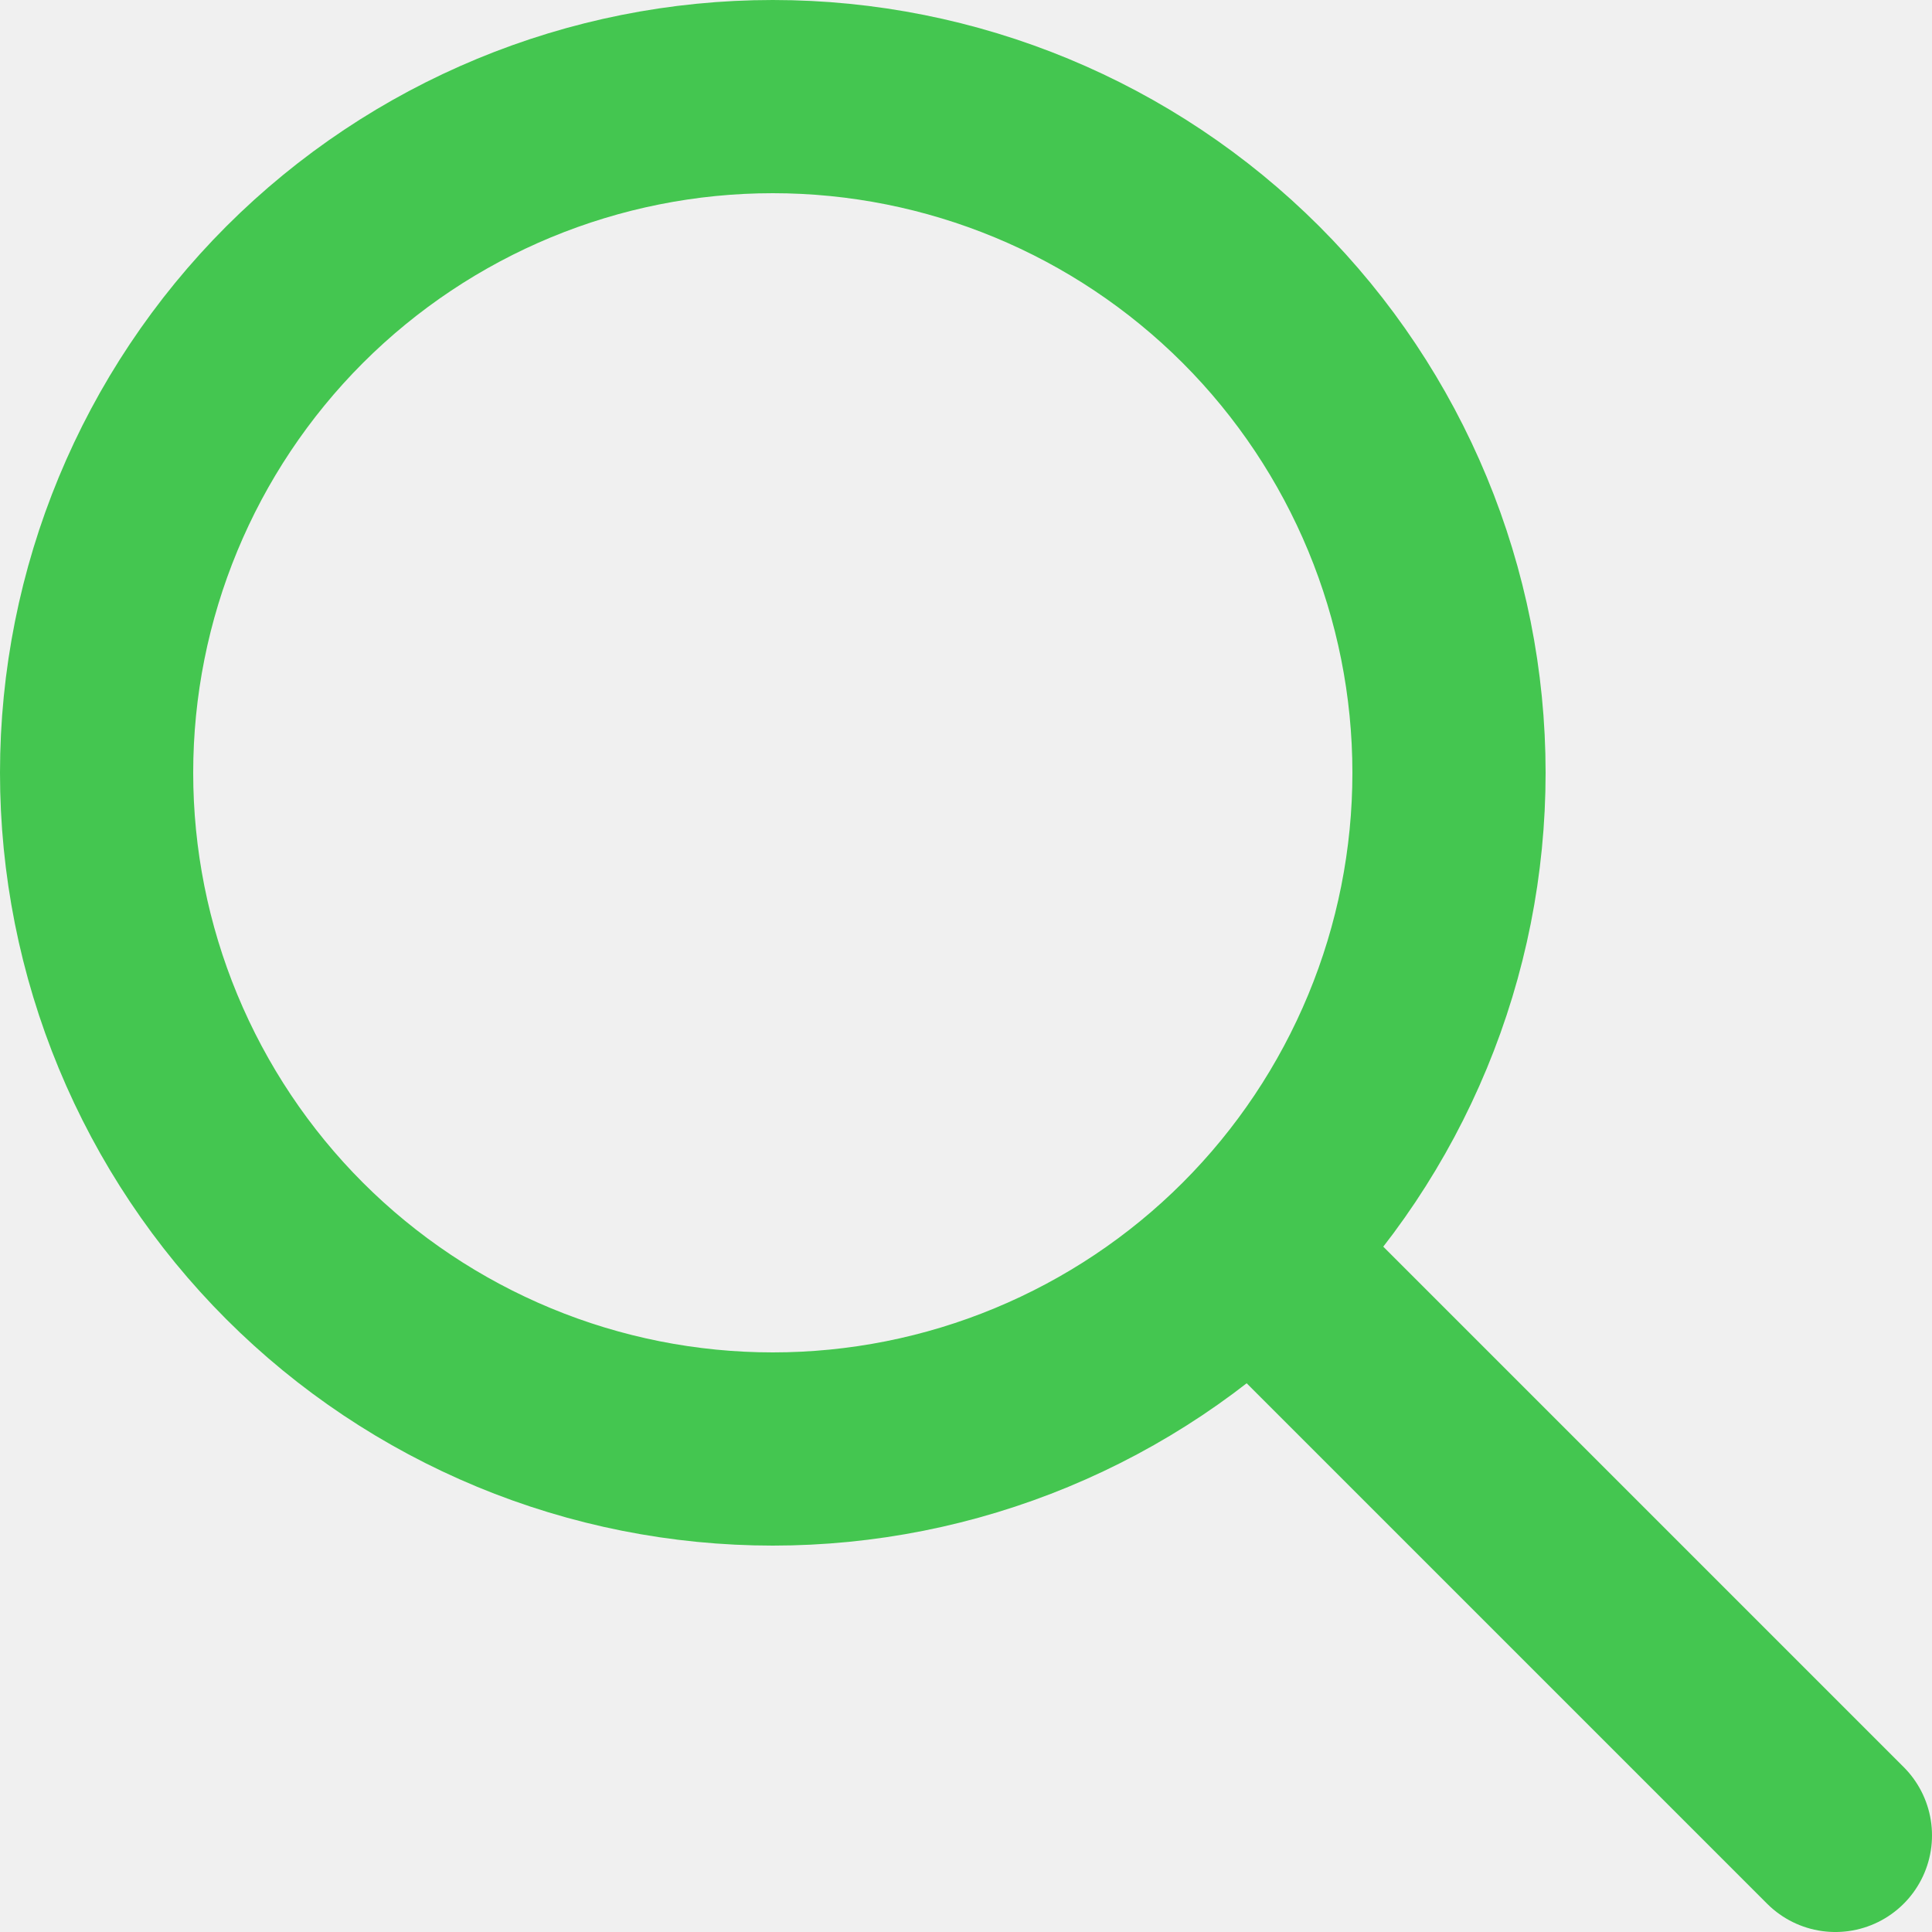
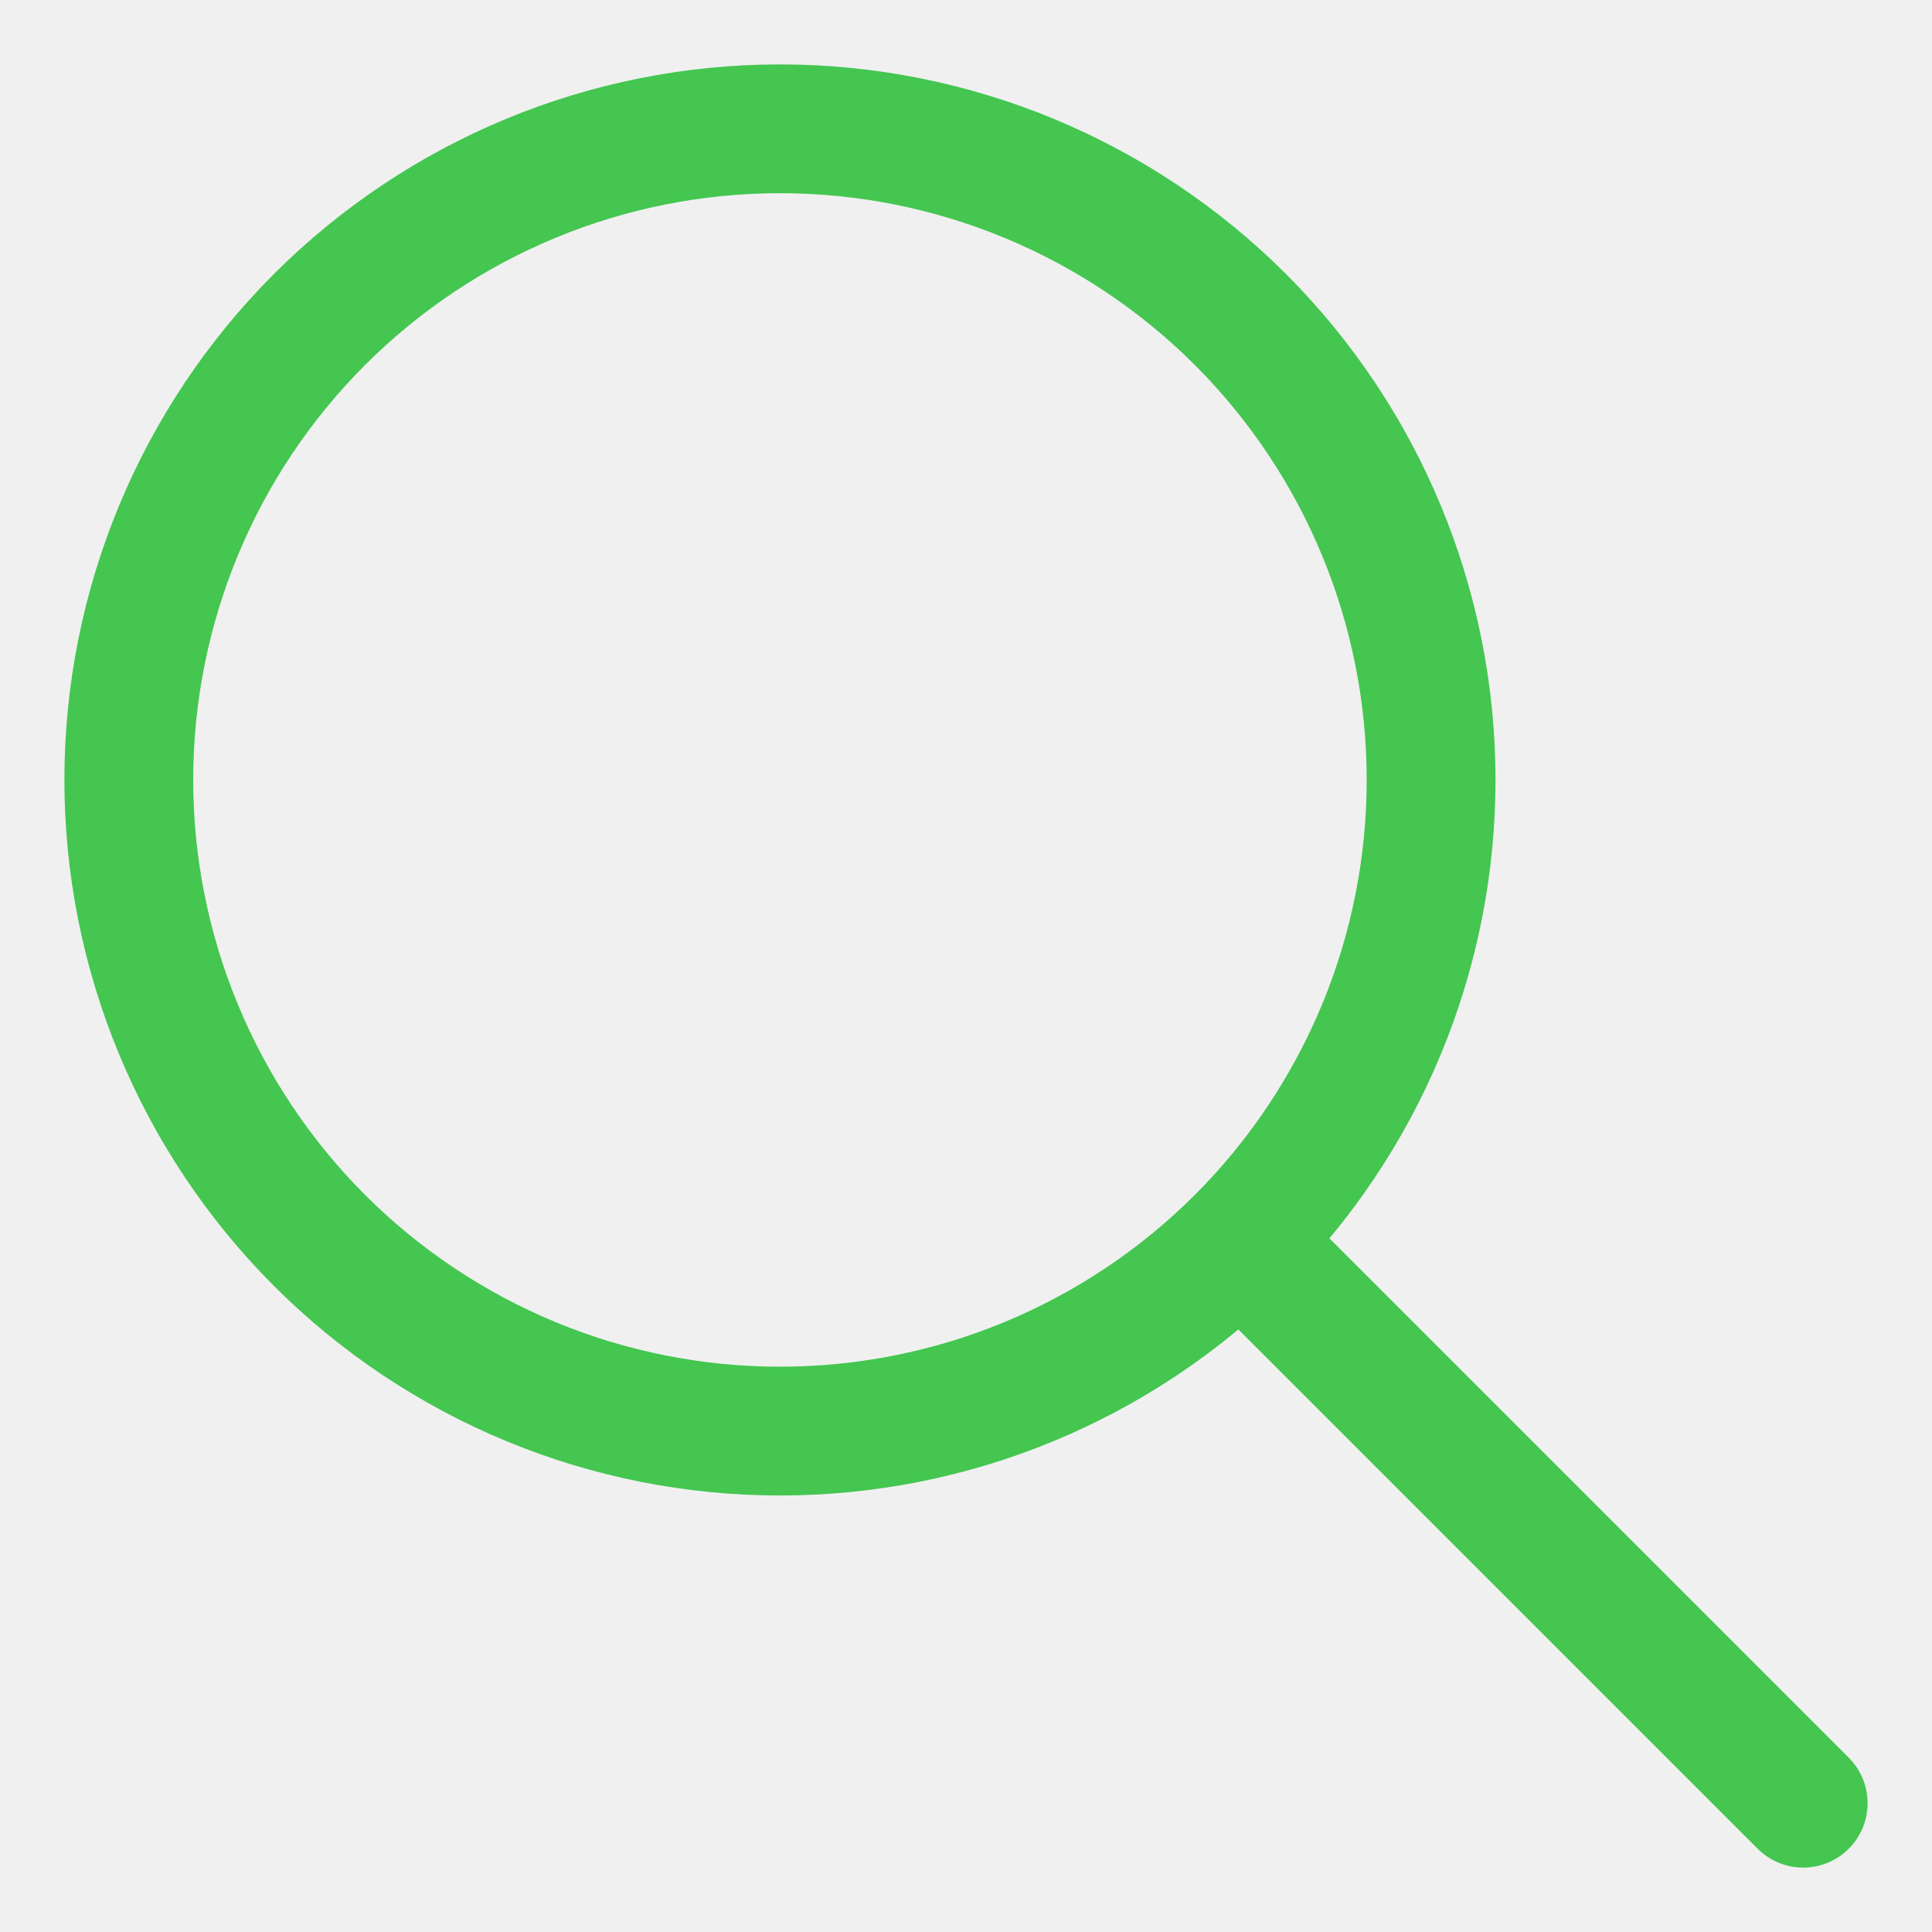
- <svg xmlns="http://www.w3.org/2000/svg" width="20" height="20" viewBox="0 0 20 20" fill="none">
-   <path d="M19 19L13 13L19 19ZM15 8C15 8.919 14.819 9.83 14.467 10.679C14.115 11.528 13.6 12.3 12.95 12.95C12.3 13.6 11.528 14.115 10.679 14.467C9.83 14.819 8.919 15 8 15C7.081 15 6.17 14.819 5.321 14.467C4.472 14.115 3.7 13.6 3.05 12.95C2.4 12.3 1.885 11.528 1.533 10.679C1.181 9.83 1 8.919 1 8C1 6.143 1.738 4.363 3.05 3.05C4.363 1.738 6.143 1 8 1C9.857 1 11.637 1.738 12.95 3.05C14.262 4.363 15 6.143 15 8Z" stroke="#44C650" stroke-width="2" stroke-linecap="round" stroke-linejoin="round" />
+ <svg xmlns="http://www.w3.org/2000/svg" width="30" height="30" viewBox="0 0 30 30" fill="none">
+   <g clip-path="url(#clip0_395_3601)">
+     <path d="M28 28L19.333 19.333M22.222 12.111C22.222 13.439 21.961 14.754 21.453 15.98C20.944 17.207 20.2 18.322 19.261 19.261C18.322 20.2 17.207 20.944 15.98 21.453C14.754 21.961 13.439 22.222 12.111 22.222C10.783 22.222 9.468 21.961 8.242 21.453C7.015 20.944 5.9 20.2 4.961 19.261C4.023 18.322 3.278 17.207 2.77 15.98C2.262 14.754 2 13.439 2 12.111C2 9.429 3.065 6.858 4.961 4.961C6.858 3.065 9.429 2 12.111 2C14.793 2 17.364 3.065 19.261 4.961C21.157 6.858 22.222 9.429 22.222 12.111Z" stroke="#44C650" stroke-width="2" stroke-linecap="round" stroke-linejoin="round" />
+   </g>
+   <defs>
+     <clipPath id="clip0_395_3601">
+       <rect width="30" height="30" fill="white" />
+     </clipPath>
+   </defs>
</svg>
